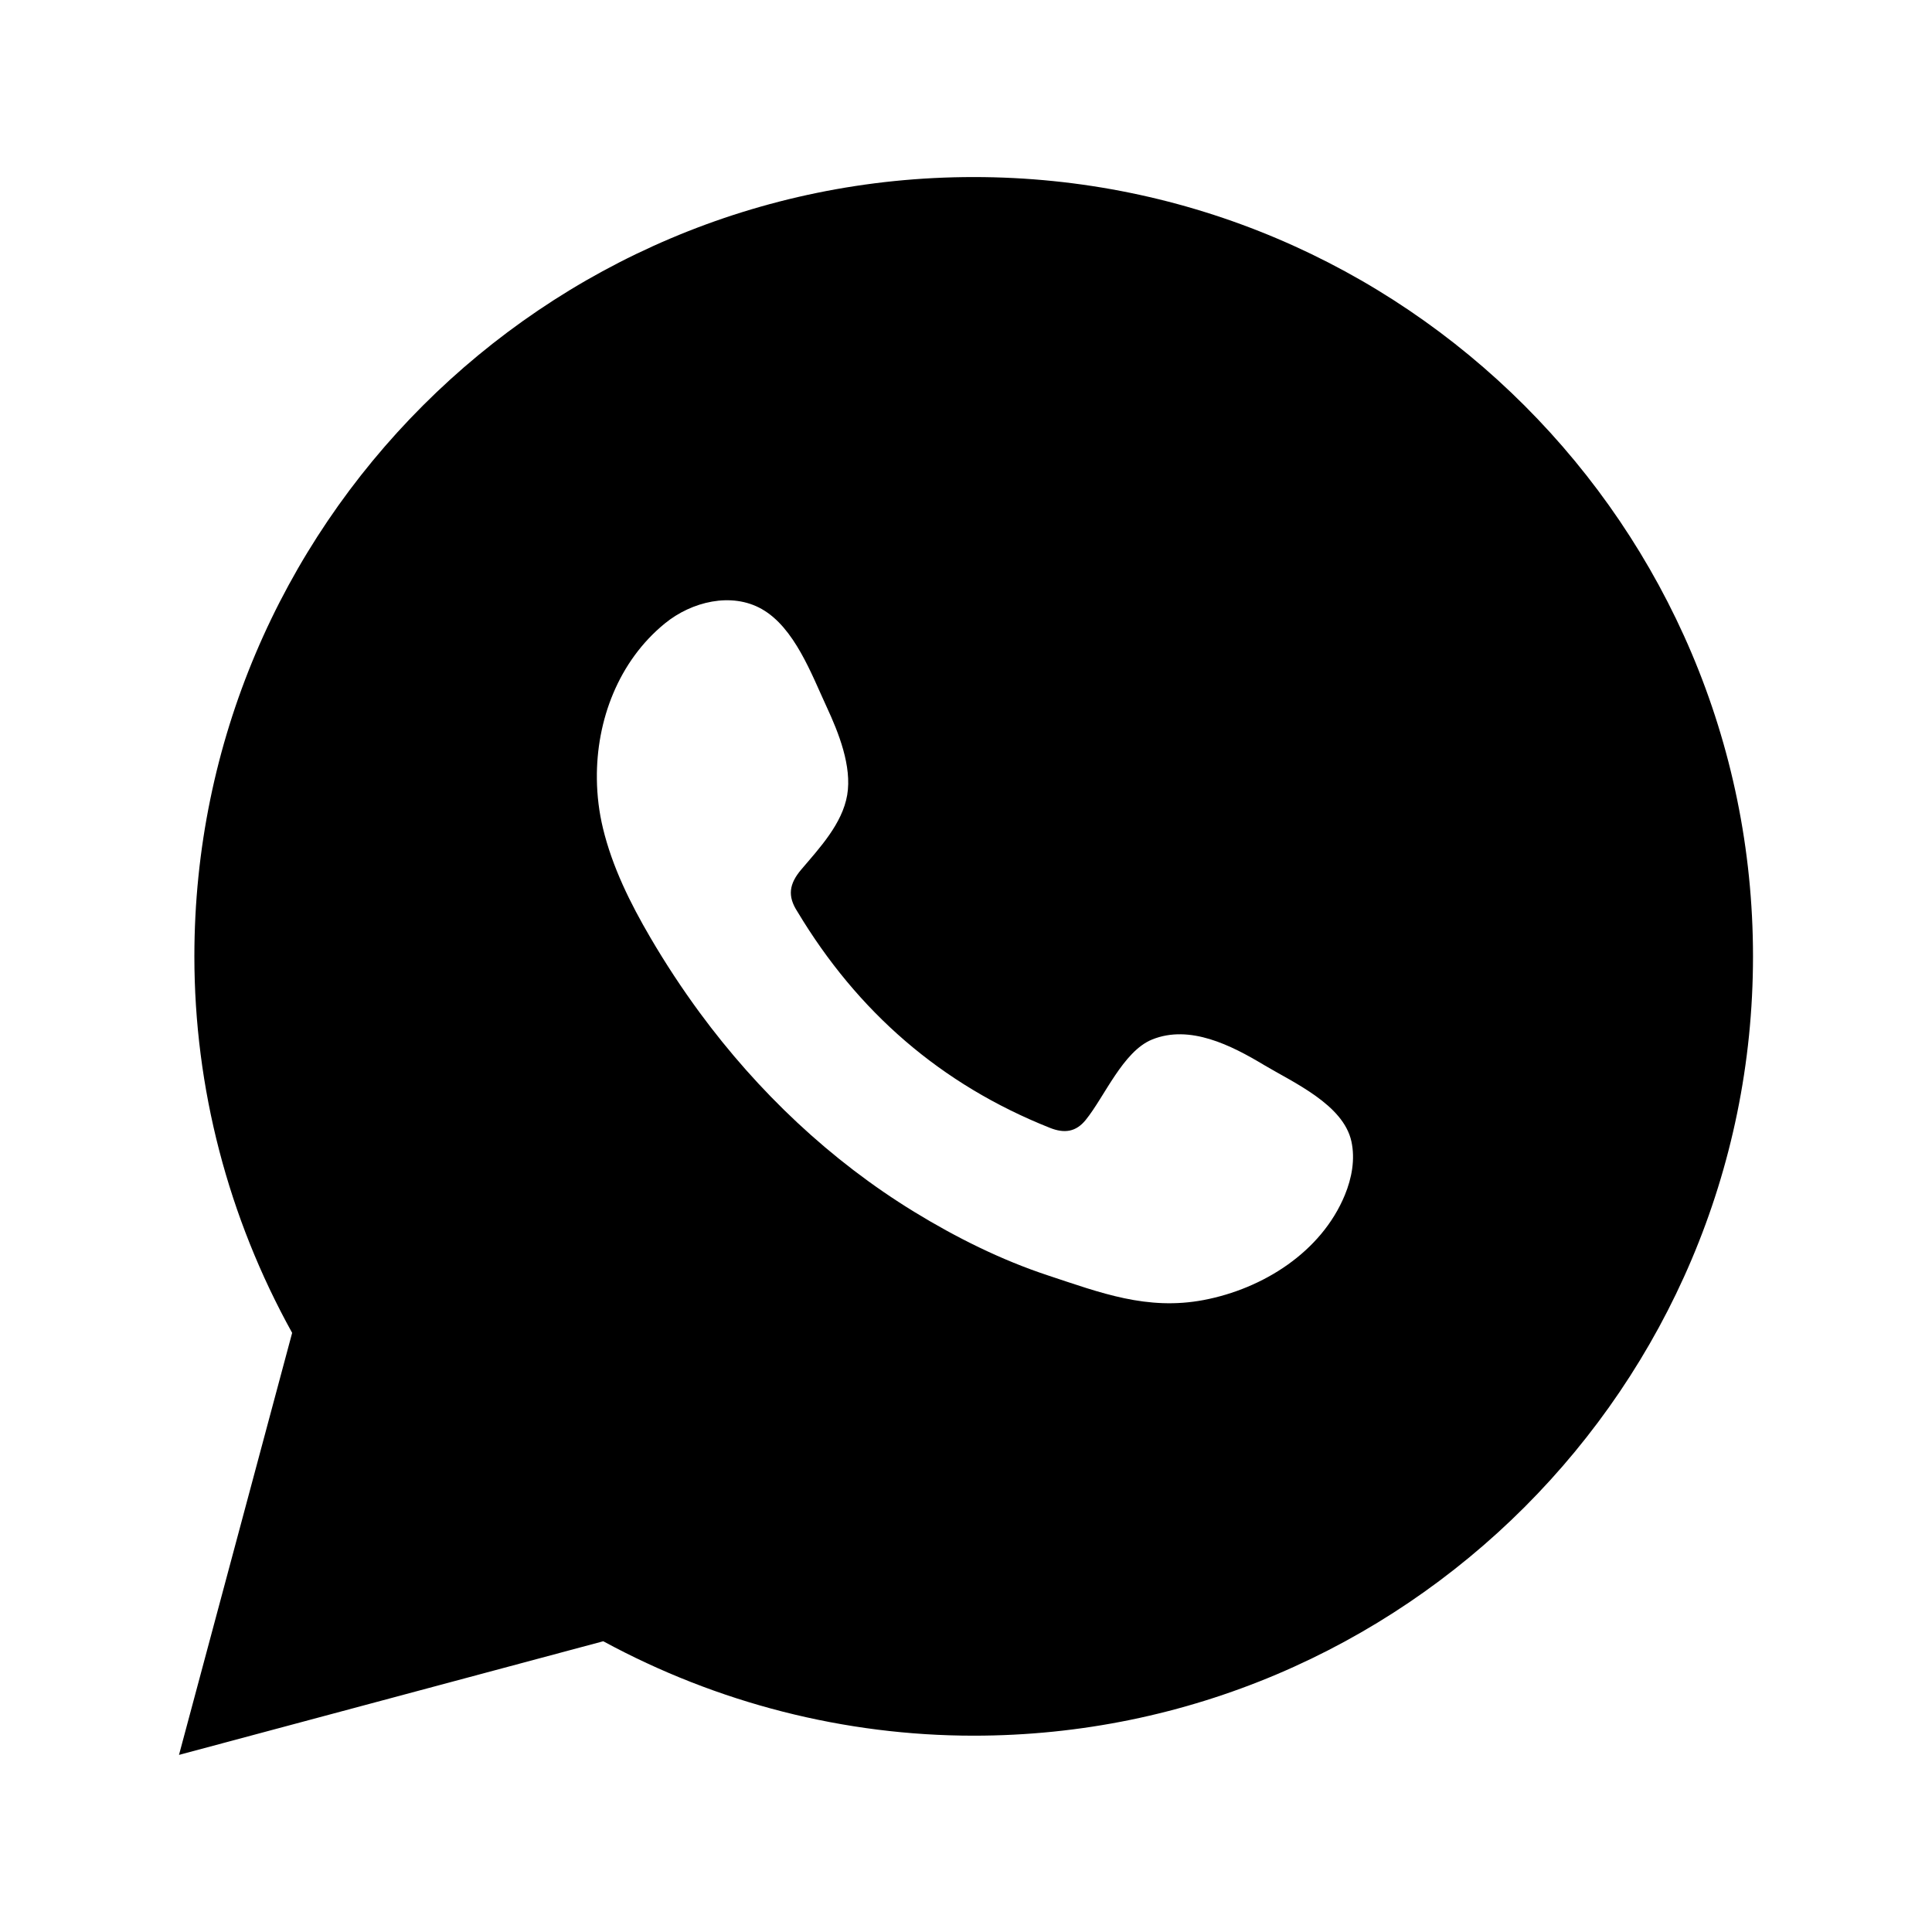
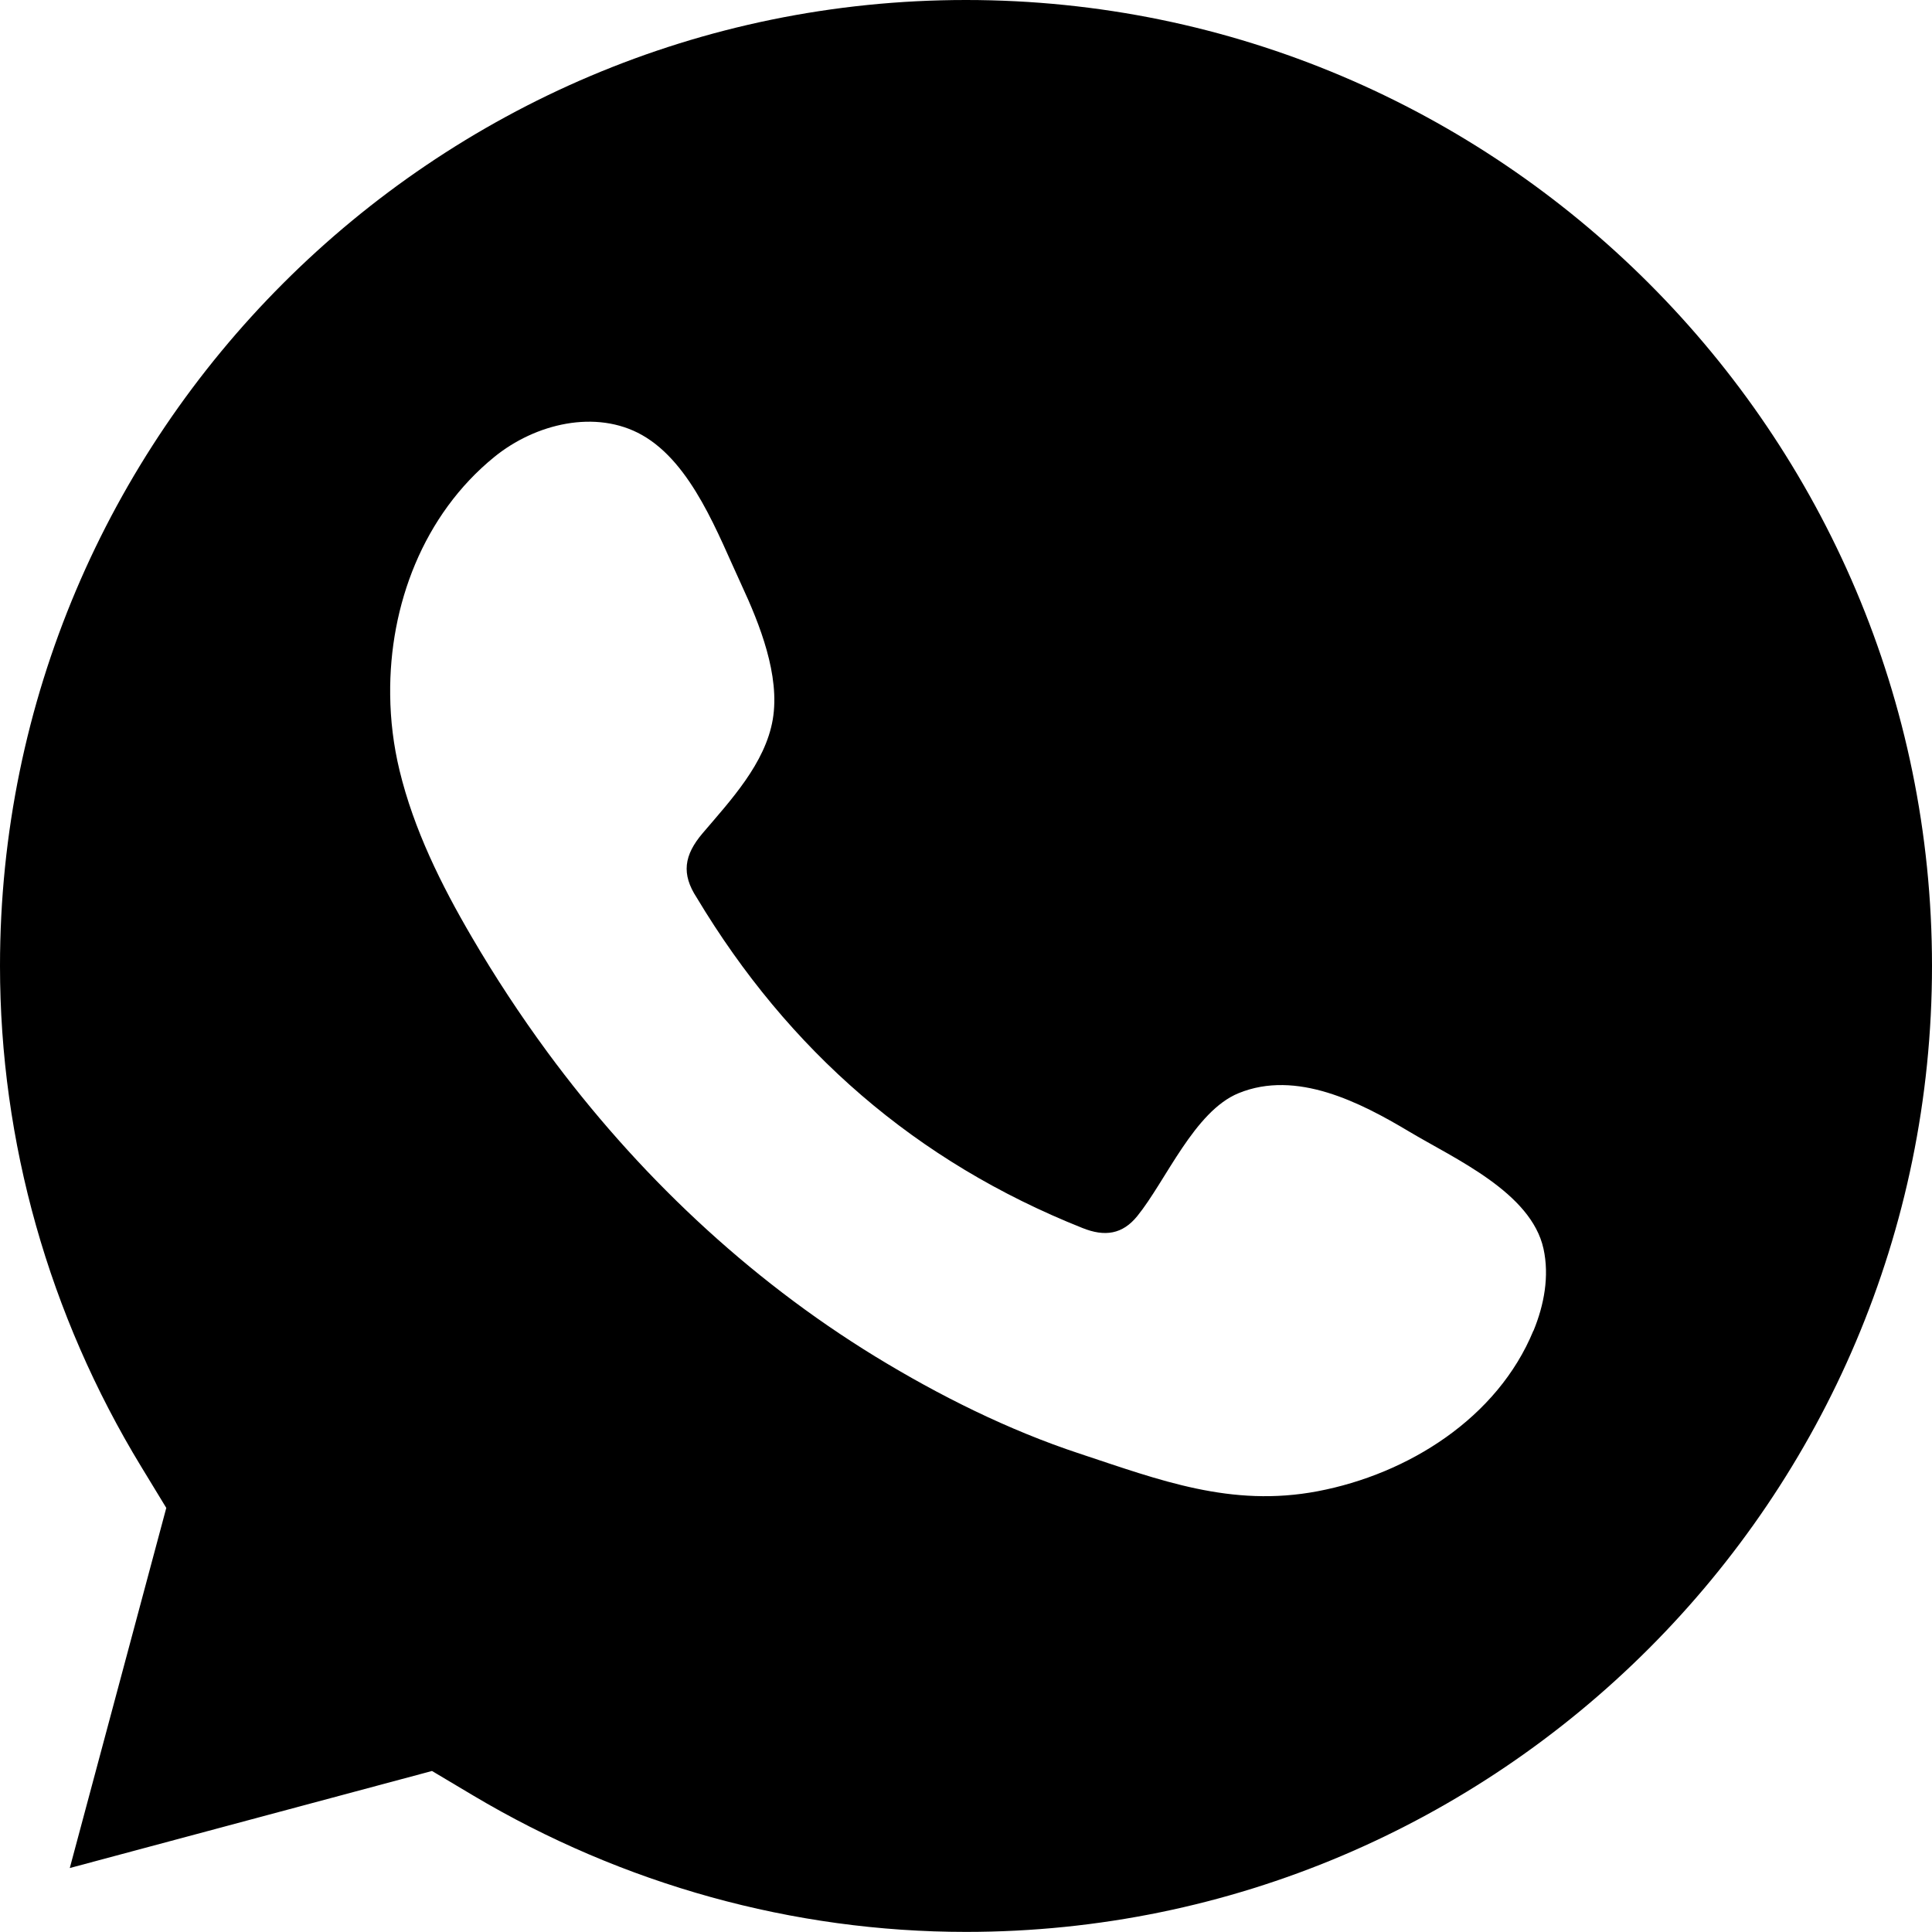
- <svg xmlns="http://www.w3.org/2000/svg" version="1.1" viewBox="0 0 600 600" xml:space="preserve">
-   <g transform="translate(300 300) scale(1.4045) translate(-311.93 -295.33)">
-     <path fill-rule="evenodd" d="M313.63,120.88c-95.01,0-172.32,77.3-172.32,172.32,0,29.06,7.45,57.69,21.62,83.25l-25.02,93.32,93.81-25.13c25.21,13.68,53.39,20.88,81.91,20.88,95.02,0,172.32-77.3,172.32-172.32s-77.3-172.32-172.32-172.32Z M377.73,317.16c-7.09-4.24-16.32-8.98-24.68-5.56-6.41,2.62-10.5,12.66-14.66,17.78-2.13,2.63-4.68,3.04-7.95,1.72-24.06-9.58-42.5-25.65-55.78-47.78-2.25-3.44-1.85-6.15.86-9.34,4.01-4.72,9.05-10.09,10.14-16.45,1.08-6.36-1.9-13.8-4.53-19.47-3.36-7.24-7.12-17.57-14.38-21.67-6.67-3.77-15.45-1.66-21.39,3.18-10.25,8.35-15.2,21.43-15.05,34.4.04,3.69.49,7.36,1.35,10.92,2.07,8.56,6.02,16.54,10.47,24.14,3.35,5.73,7,11.28,10.93,16.63,12.87,17.48,28.88,32.68,47.42,44.03,9.26,5.67,19.24,10.65,29.58,14.06,11.59,3.83,21.91,7.81,34.42,5.44,13.1-2.49,26.02-10.6,31.22-23.22,1.54-3.74,2.31-7.9,1.45-11.85-1.78-8.16-12.83-13.02-19.43-16.96Z" />
-   </g>
+ <svg xmlns="http://www.w3.org/2000/svg" viewBox="0 0 601.02 601">
+   <path d="m300.49,0C134.81,0,0,134.81,0,300.49c0,54.73,15.2,108.59,43.95,155.81l7.78,12.79-30.02,112.03,112.68-30.19,12.71,7.57c46.64,27.78,99.69,42.49,153.41,42.49,165.71,0,300.51-134.81,300.51-300.51S466.22,0,300.51,0h-.02Zm176.52,413.98c-11.18,27.14-38.94,44.58-67.13,49.93-26.92,5.1-49.11-3.46-74.01-11.7-22.21-7.33-43.67-18.04-63.61-30.23-39.87-24.43-74.29-57.09-101.97-94.68-8.45-11.5-16.3-23.44-23.5-35.76-9.57-16.34-18.06-33.5-22.51-51.91-1.85-7.66-2.82-15.55-2.9-23.48-.32-27.89,10.32-56.02,32.36-73.97,12.77-10.41,31.65-14.94,46-6.84,15.59,8.82,23.68,31.03,30.92,46.6,5.66,12.19,12.06,28.19,9.74,41.87-2.34,13.7-13.16,25.22-21.8,35.37-5.83,6.86-6.69,12.69-1.85,20.08,28.56,47.59,68.21,82.14,119.95,102.74,7.03,2.84,12.52,1.96,17.1-3.7,8.92-11.01,17.74-32.6,31.52-38.23,17.98-7.35,37.8,2.84,53.07,11.96,14.19,8.49,37.95,18.92,41.78,36.47,1.85,8.49.19,17.44-3.12,25.48h-.02Z" />
</svg>
